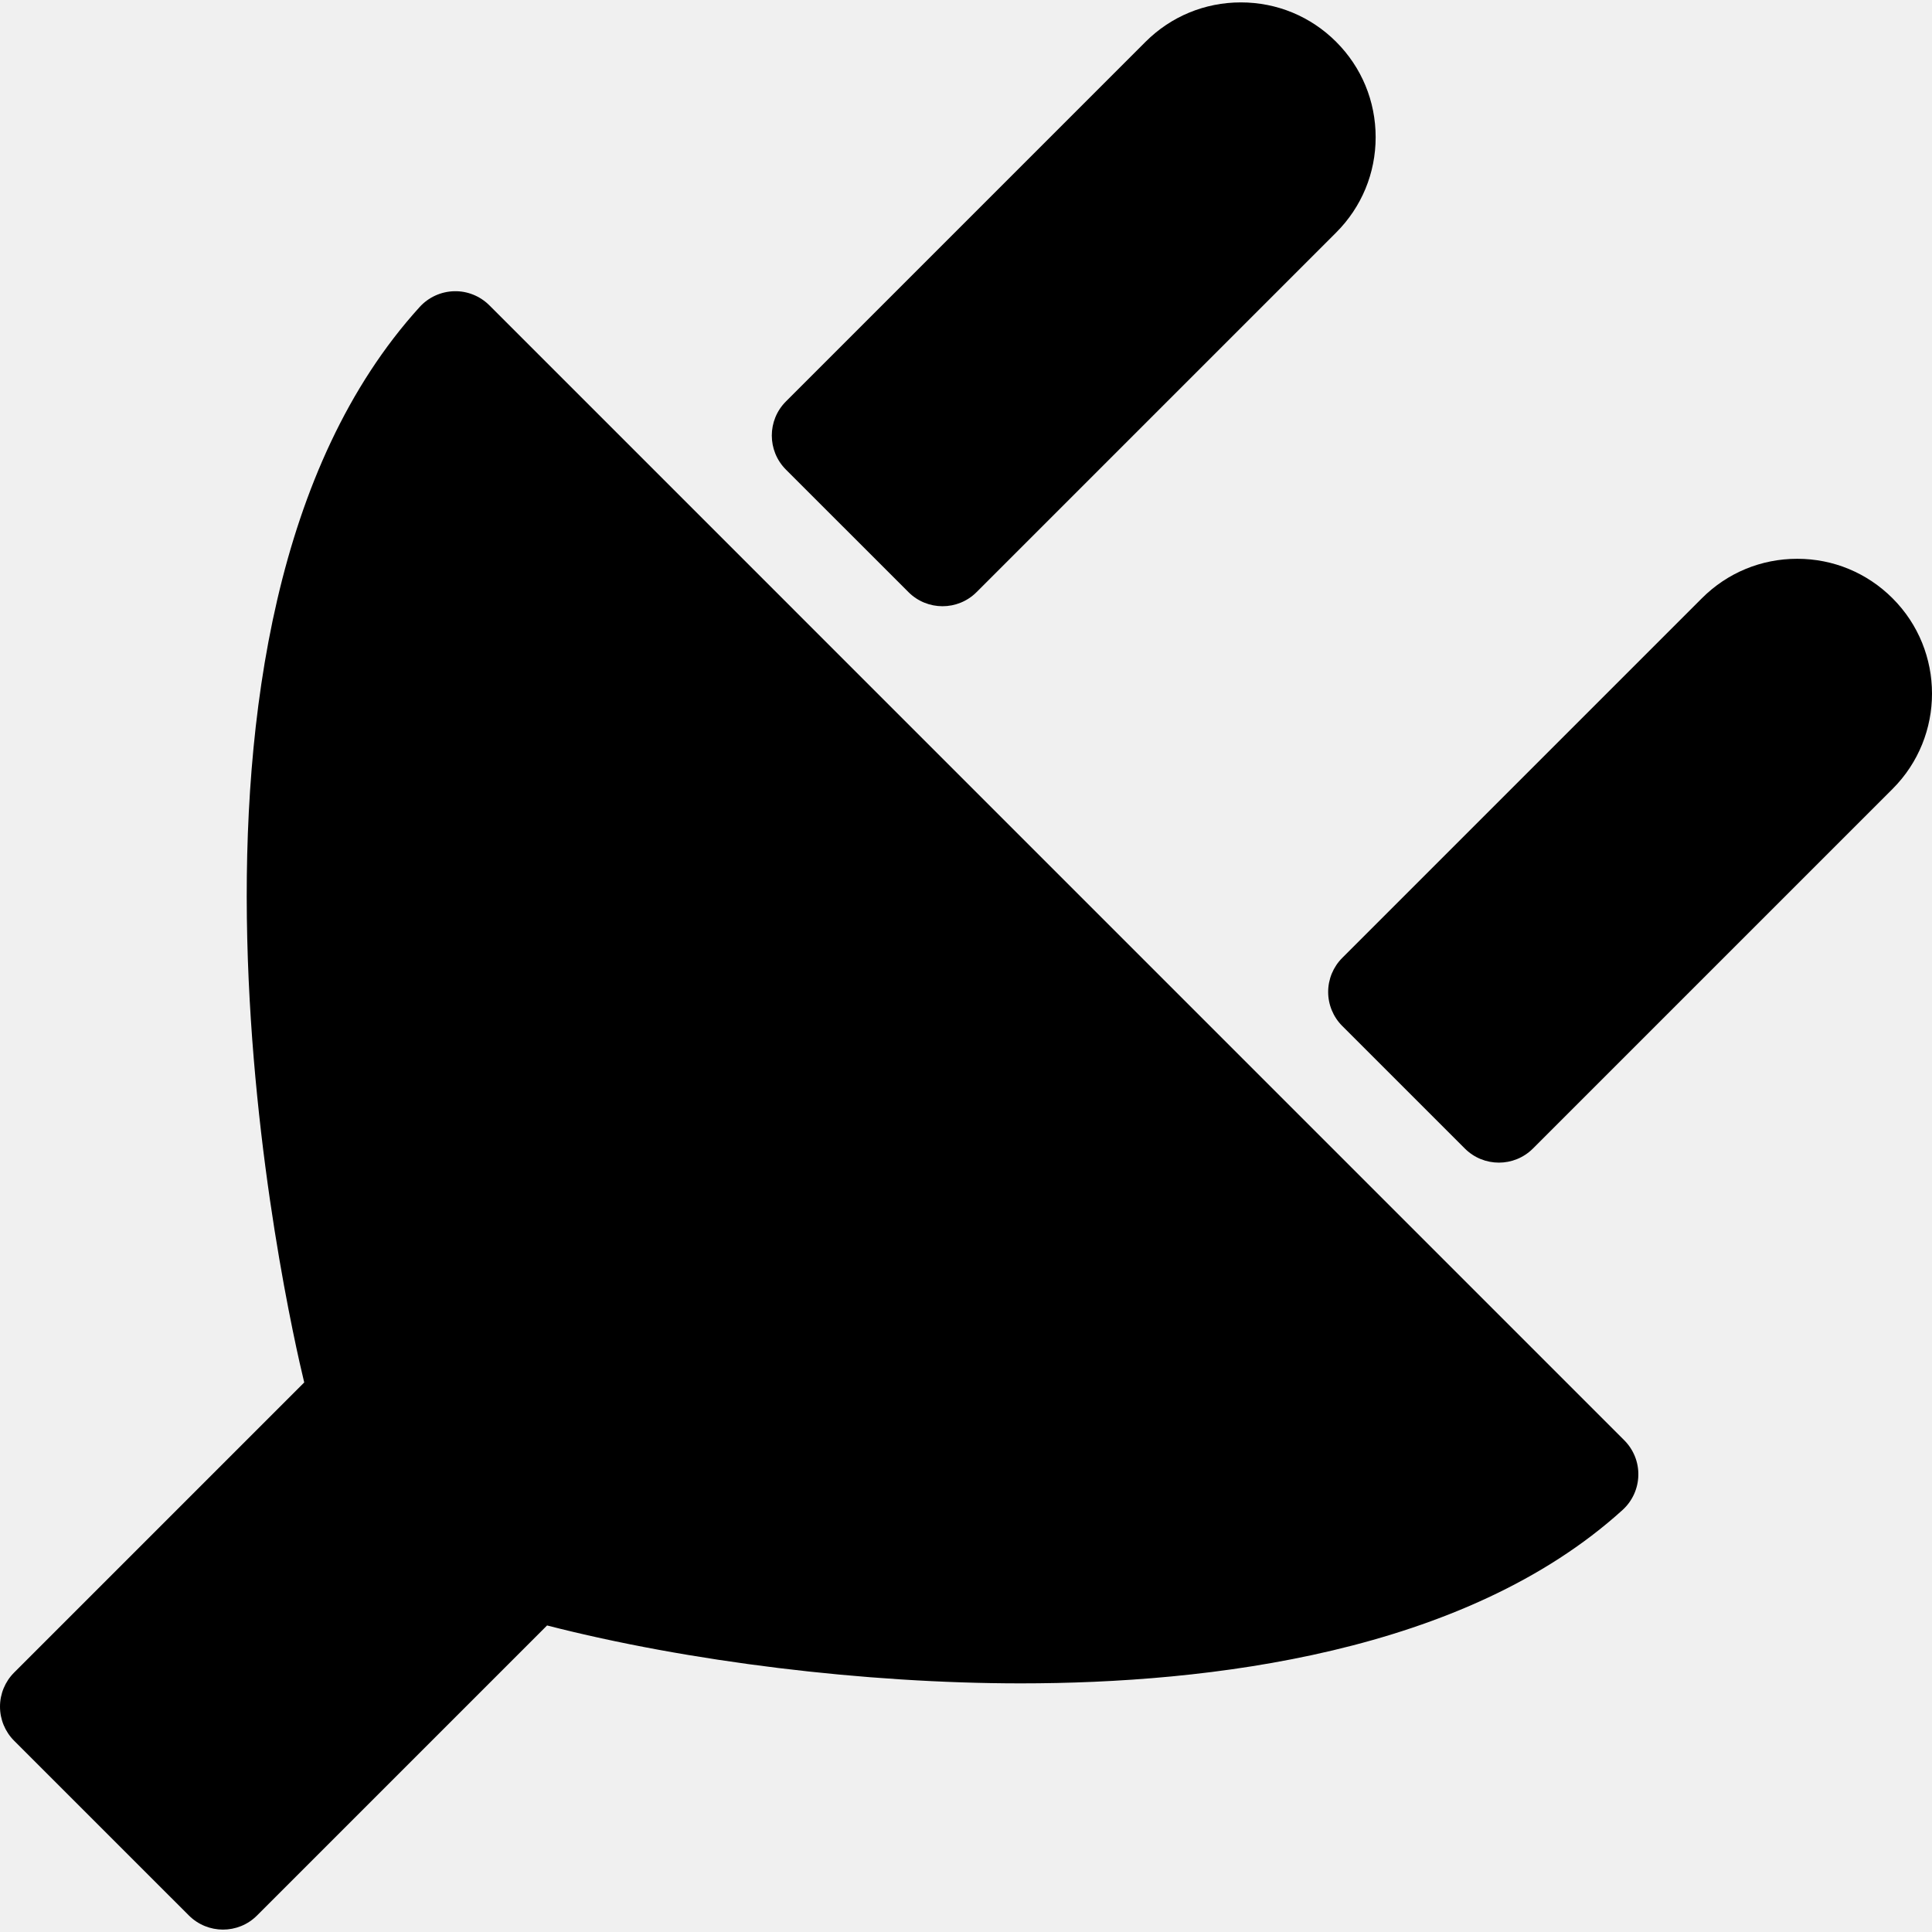
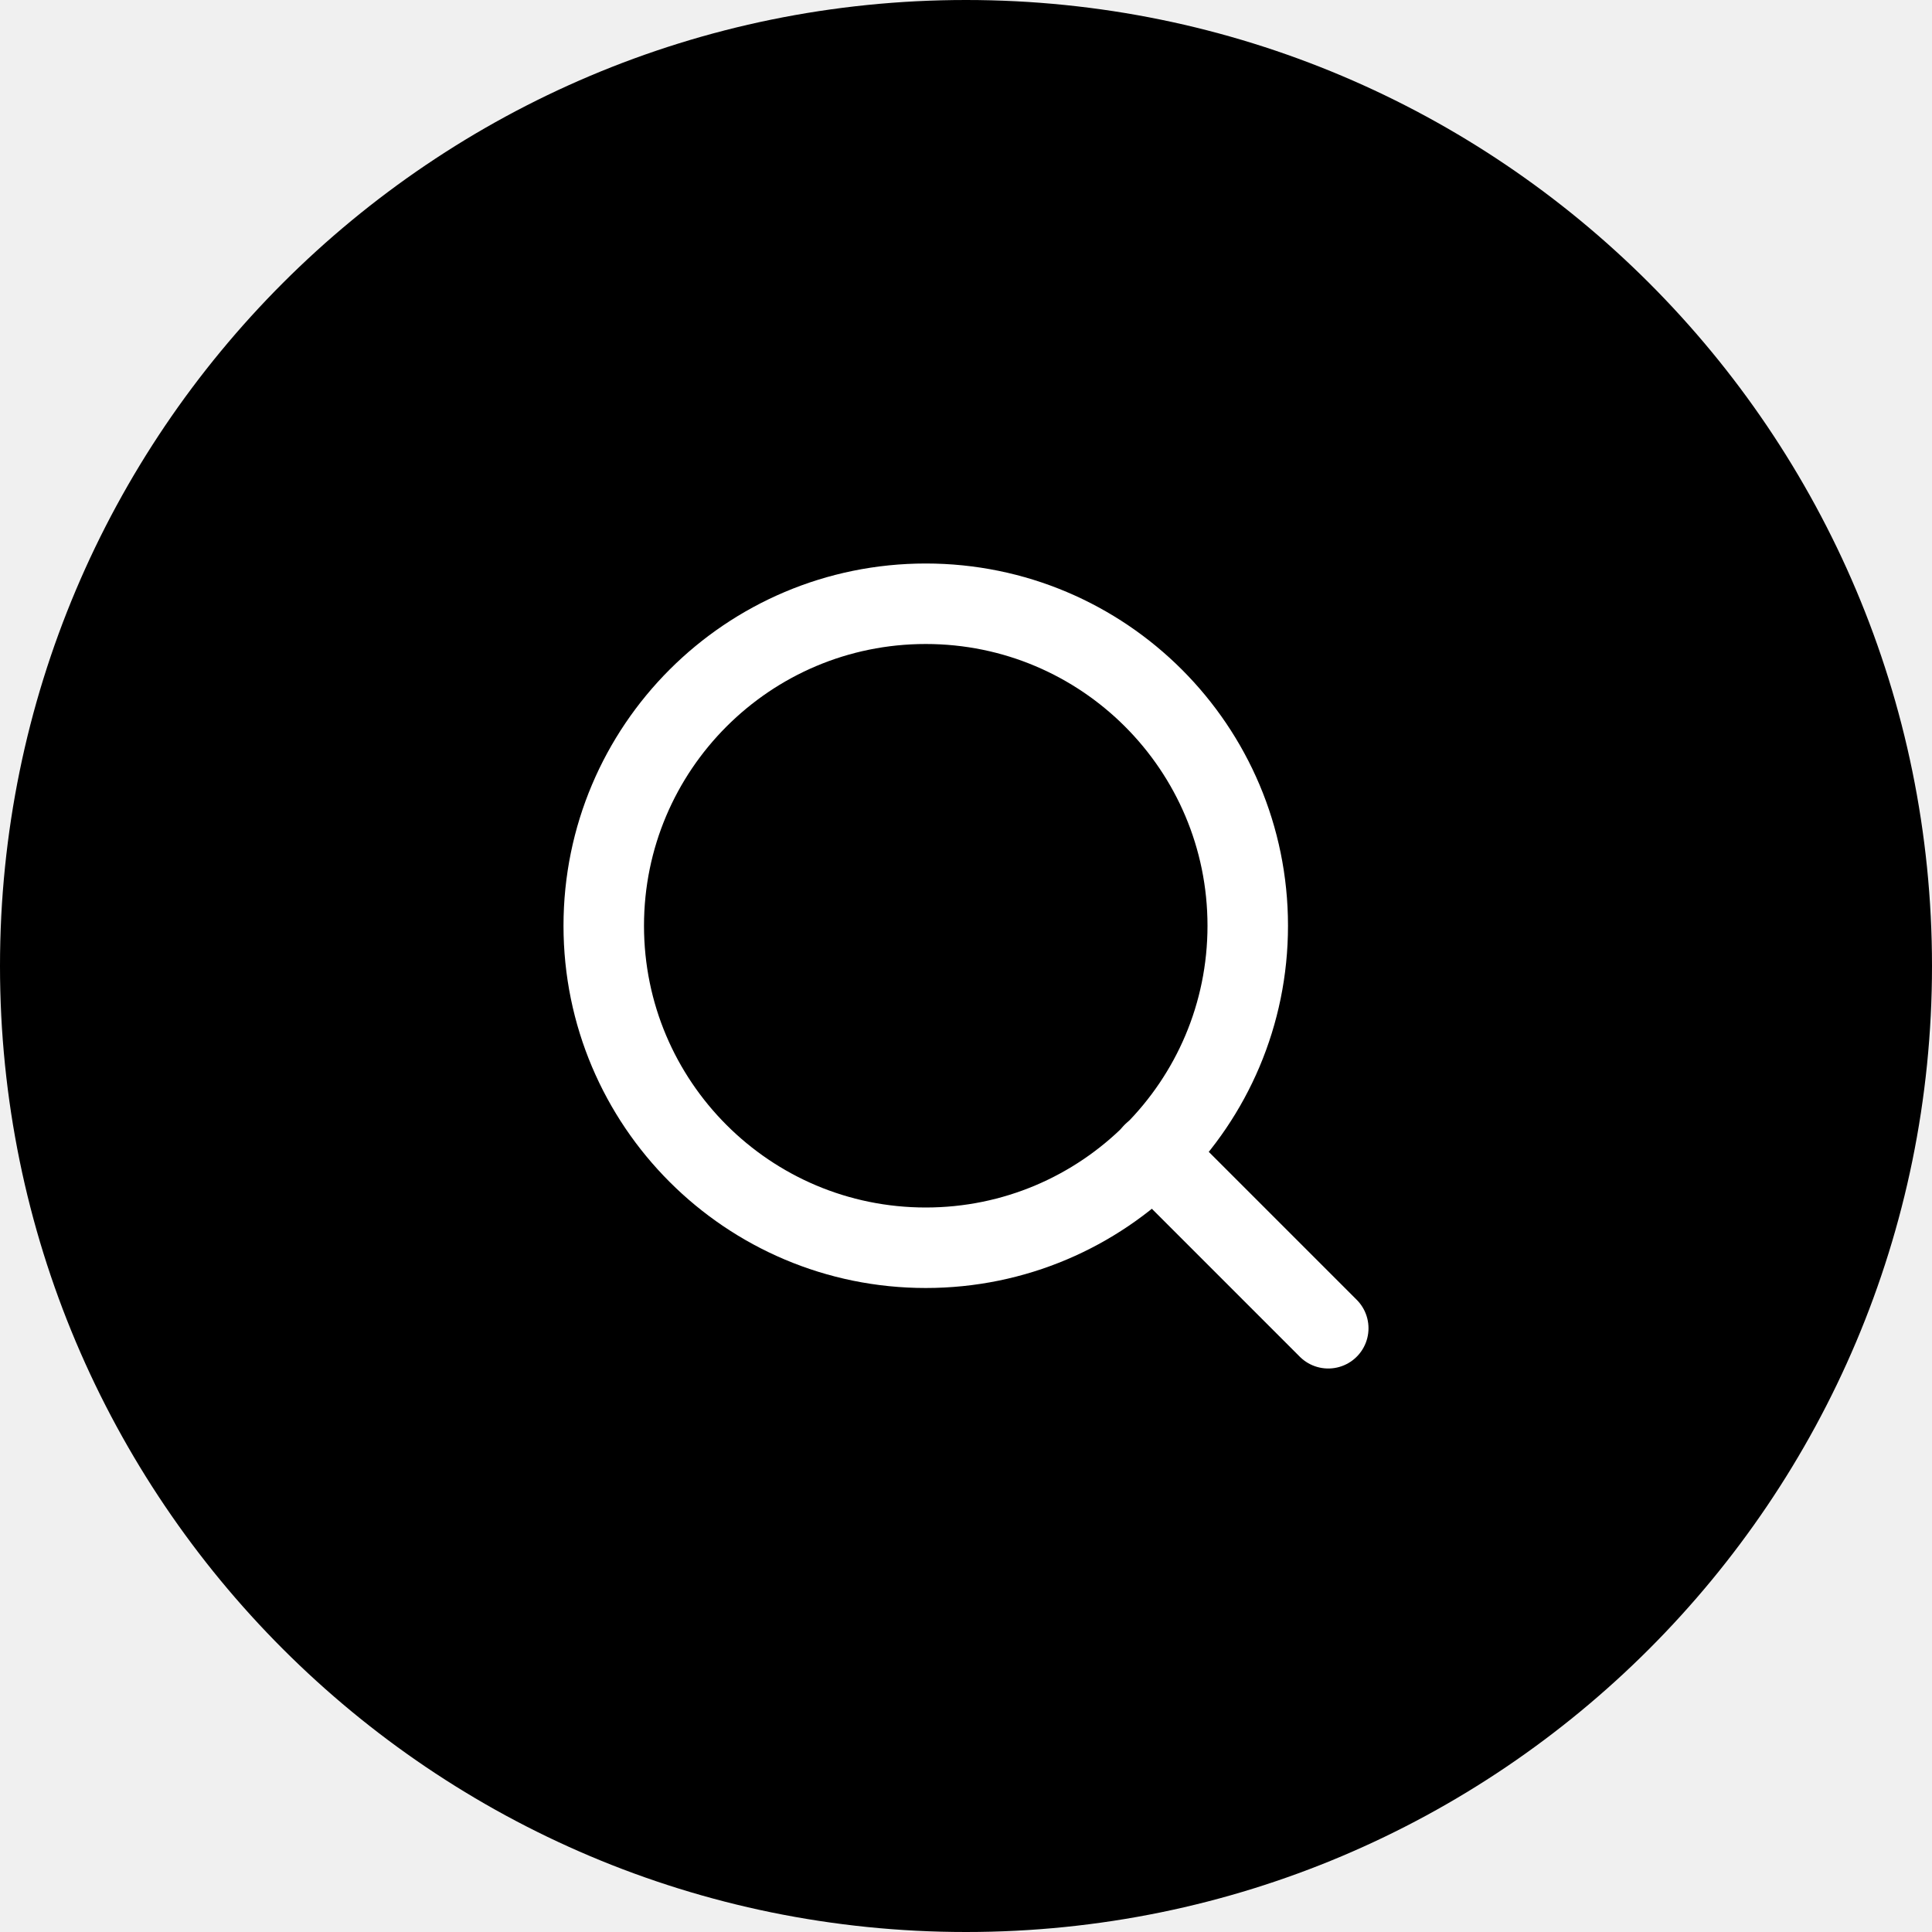
- <svg xmlns="http://www.w3.org/2000/svg" version="1.1" id="Capa_1" x="0px" y="0px" width="99.012px" height="99.012px" viewBox="0 0 99.012 99.012" style="enable-background:new 0 0 99.012 99.012;" xml:space="preserve">
-   <g>
-     <g>
-       <path d="M25.08,15.648c-0.478-0.478-1.135-0.742-1.805-0.723c-0.675,0.017-1.314,0.309-1.768,0.808    c-14.829,16.325-6.762,51.623-5.916,55.115L0.723,85.717C0.26,86.18,0,86.808,0,87.463c0,0.654,0.26,1.283,0.723,1.746    l8.958,8.957c0.482,0.48,1.114,0.723,1.746,0.723c0.631,0,1.264-0.24,1.745-0.723l14.865-14.864    c7.237,1.859,16.289,2.968,24.28,2.968c9.599,0,22.739-1.543,30.836-8.886c0.5-0.454,0.793-1.093,0.809-1.769    c0.018-0.676-0.245-1.328-0.723-1.805L25.08,15.648z" />
-       <path d="M46.557,30.345c0.482,0.482,1.114,0.723,1.746,0.723c0.632,0,1.264-0.241,1.746-0.724l18.428-18.428    c1.305-1.305,2.023-3.04,2.023-4.885c0-1.846-0.719-3.582-2.023-4.886c-1.305-1.305-3.039-2.022-4.885-2.022    c-1.845,0-3.581,0.718-4.887,2.022L40.277,20.574c-0.964,0.964-0.964,2.527,0,3.492L46.557,30.345z" />
-       <path d="M96.99,30.661c-1.305-1.305-3.039-2.024-4.885-2.024c-1.847,0-3.582,0.718-4.886,2.023L68.79,49.089    c-0.464,0.463-0.724,1.091-0.724,1.746s0.26,1.282,0.724,1.746l6.28,6.278c0.481,0.482,1.113,0.724,1.746,0.724    c0.631,0,1.264-0.241,1.746-0.724l18.43-18.429C99.686,37.735,99.686,33.353,96.99,30.661z" />
-     </g>
-   </g>
-   <g>
- </g>
-   <g>
- </g>
-   <g>
- </g>
-   <g>
- </g>
-   <g>
- </g>
-   <g>
- </g>
-   <g>
- </g>
-   <g>
- </g>
-   <g>
- </g>
-   <g>
- </g>
-   <g>
- </g>
-   <g>
- </g>
-   <g>
- </g>
-   <g>
- </g>
-   <g>
- </g>
+ <svg xmlns="http://www.w3.org/2000/svg" width="48" height="48" viewBox="0 0 48 48">
+   <circle cx="24" cy="24" r="24" fill="#000000" />
+   <svg x="12" y="12" width="24" height="24" viewBox="0 0 24 24" fill="none" stroke="#ffffff" stroke-width="2" stroke-linecap="round" stroke-linejoin="round" class="feather feather-search">
+     <circle cx="11" cy="11" r="8" />
+     <line x1="21" y1="21" x2="16.65" y2="16.65" />
+   </svg>
</svg>
